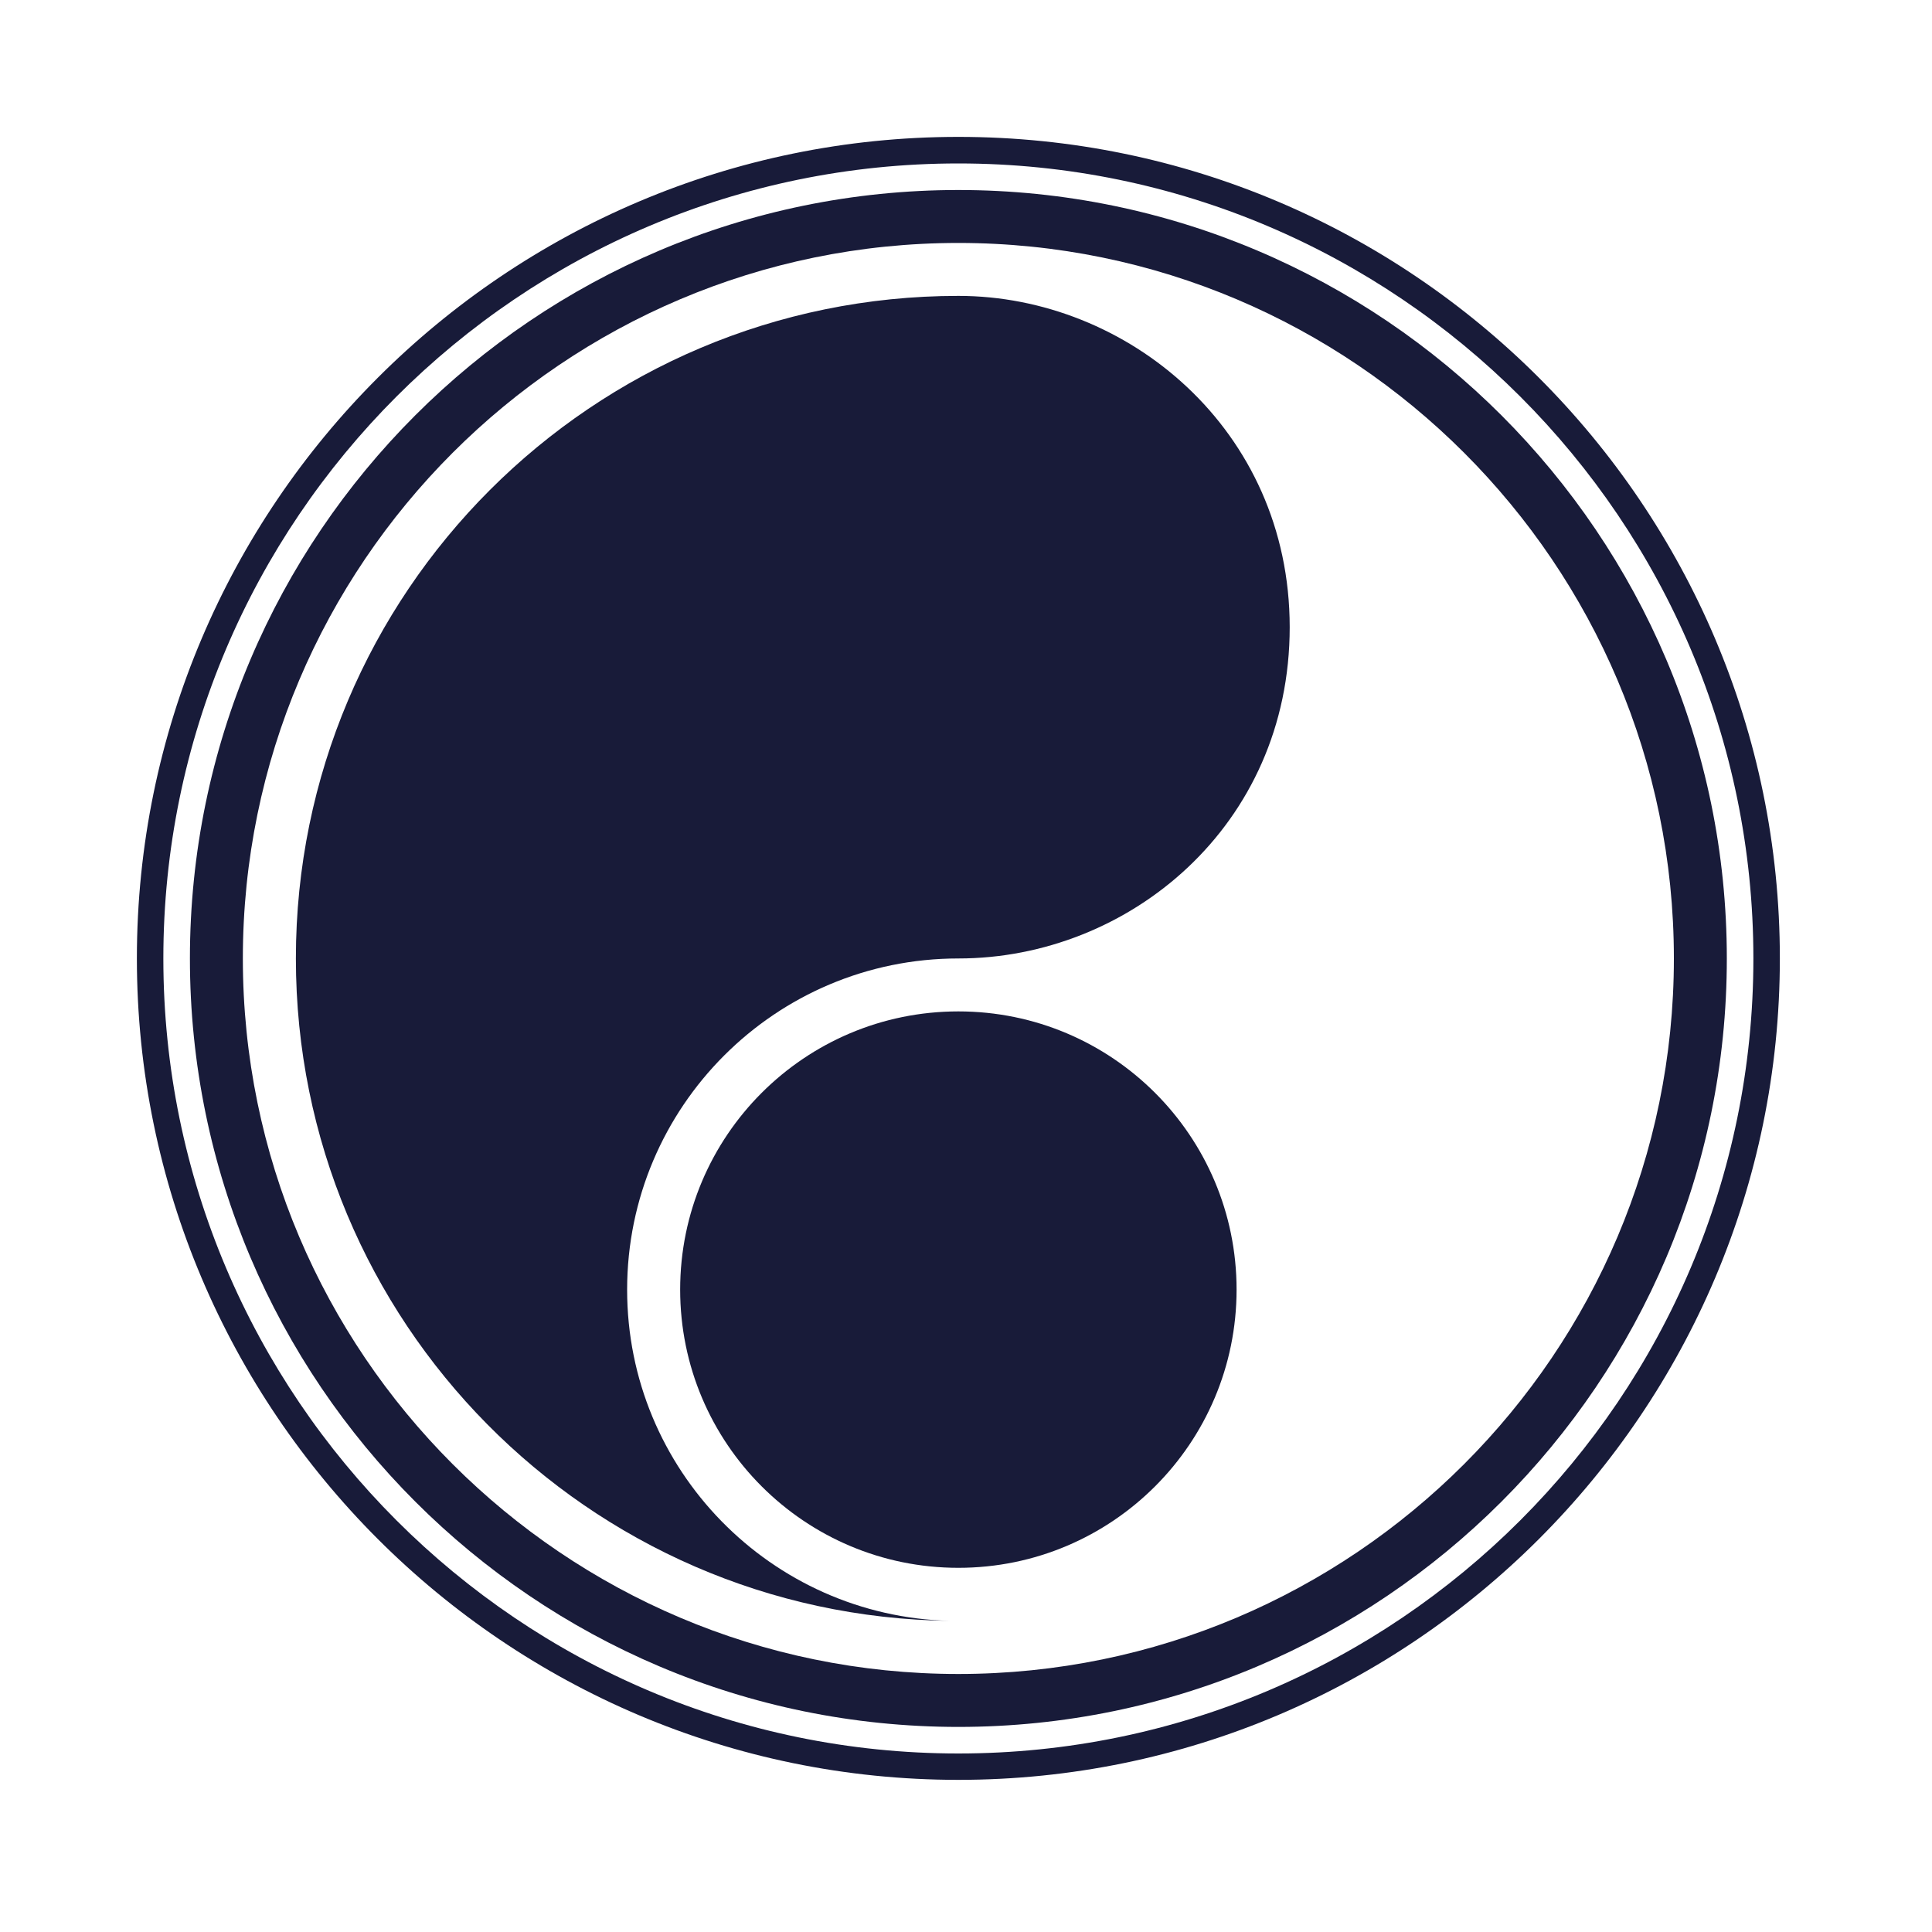
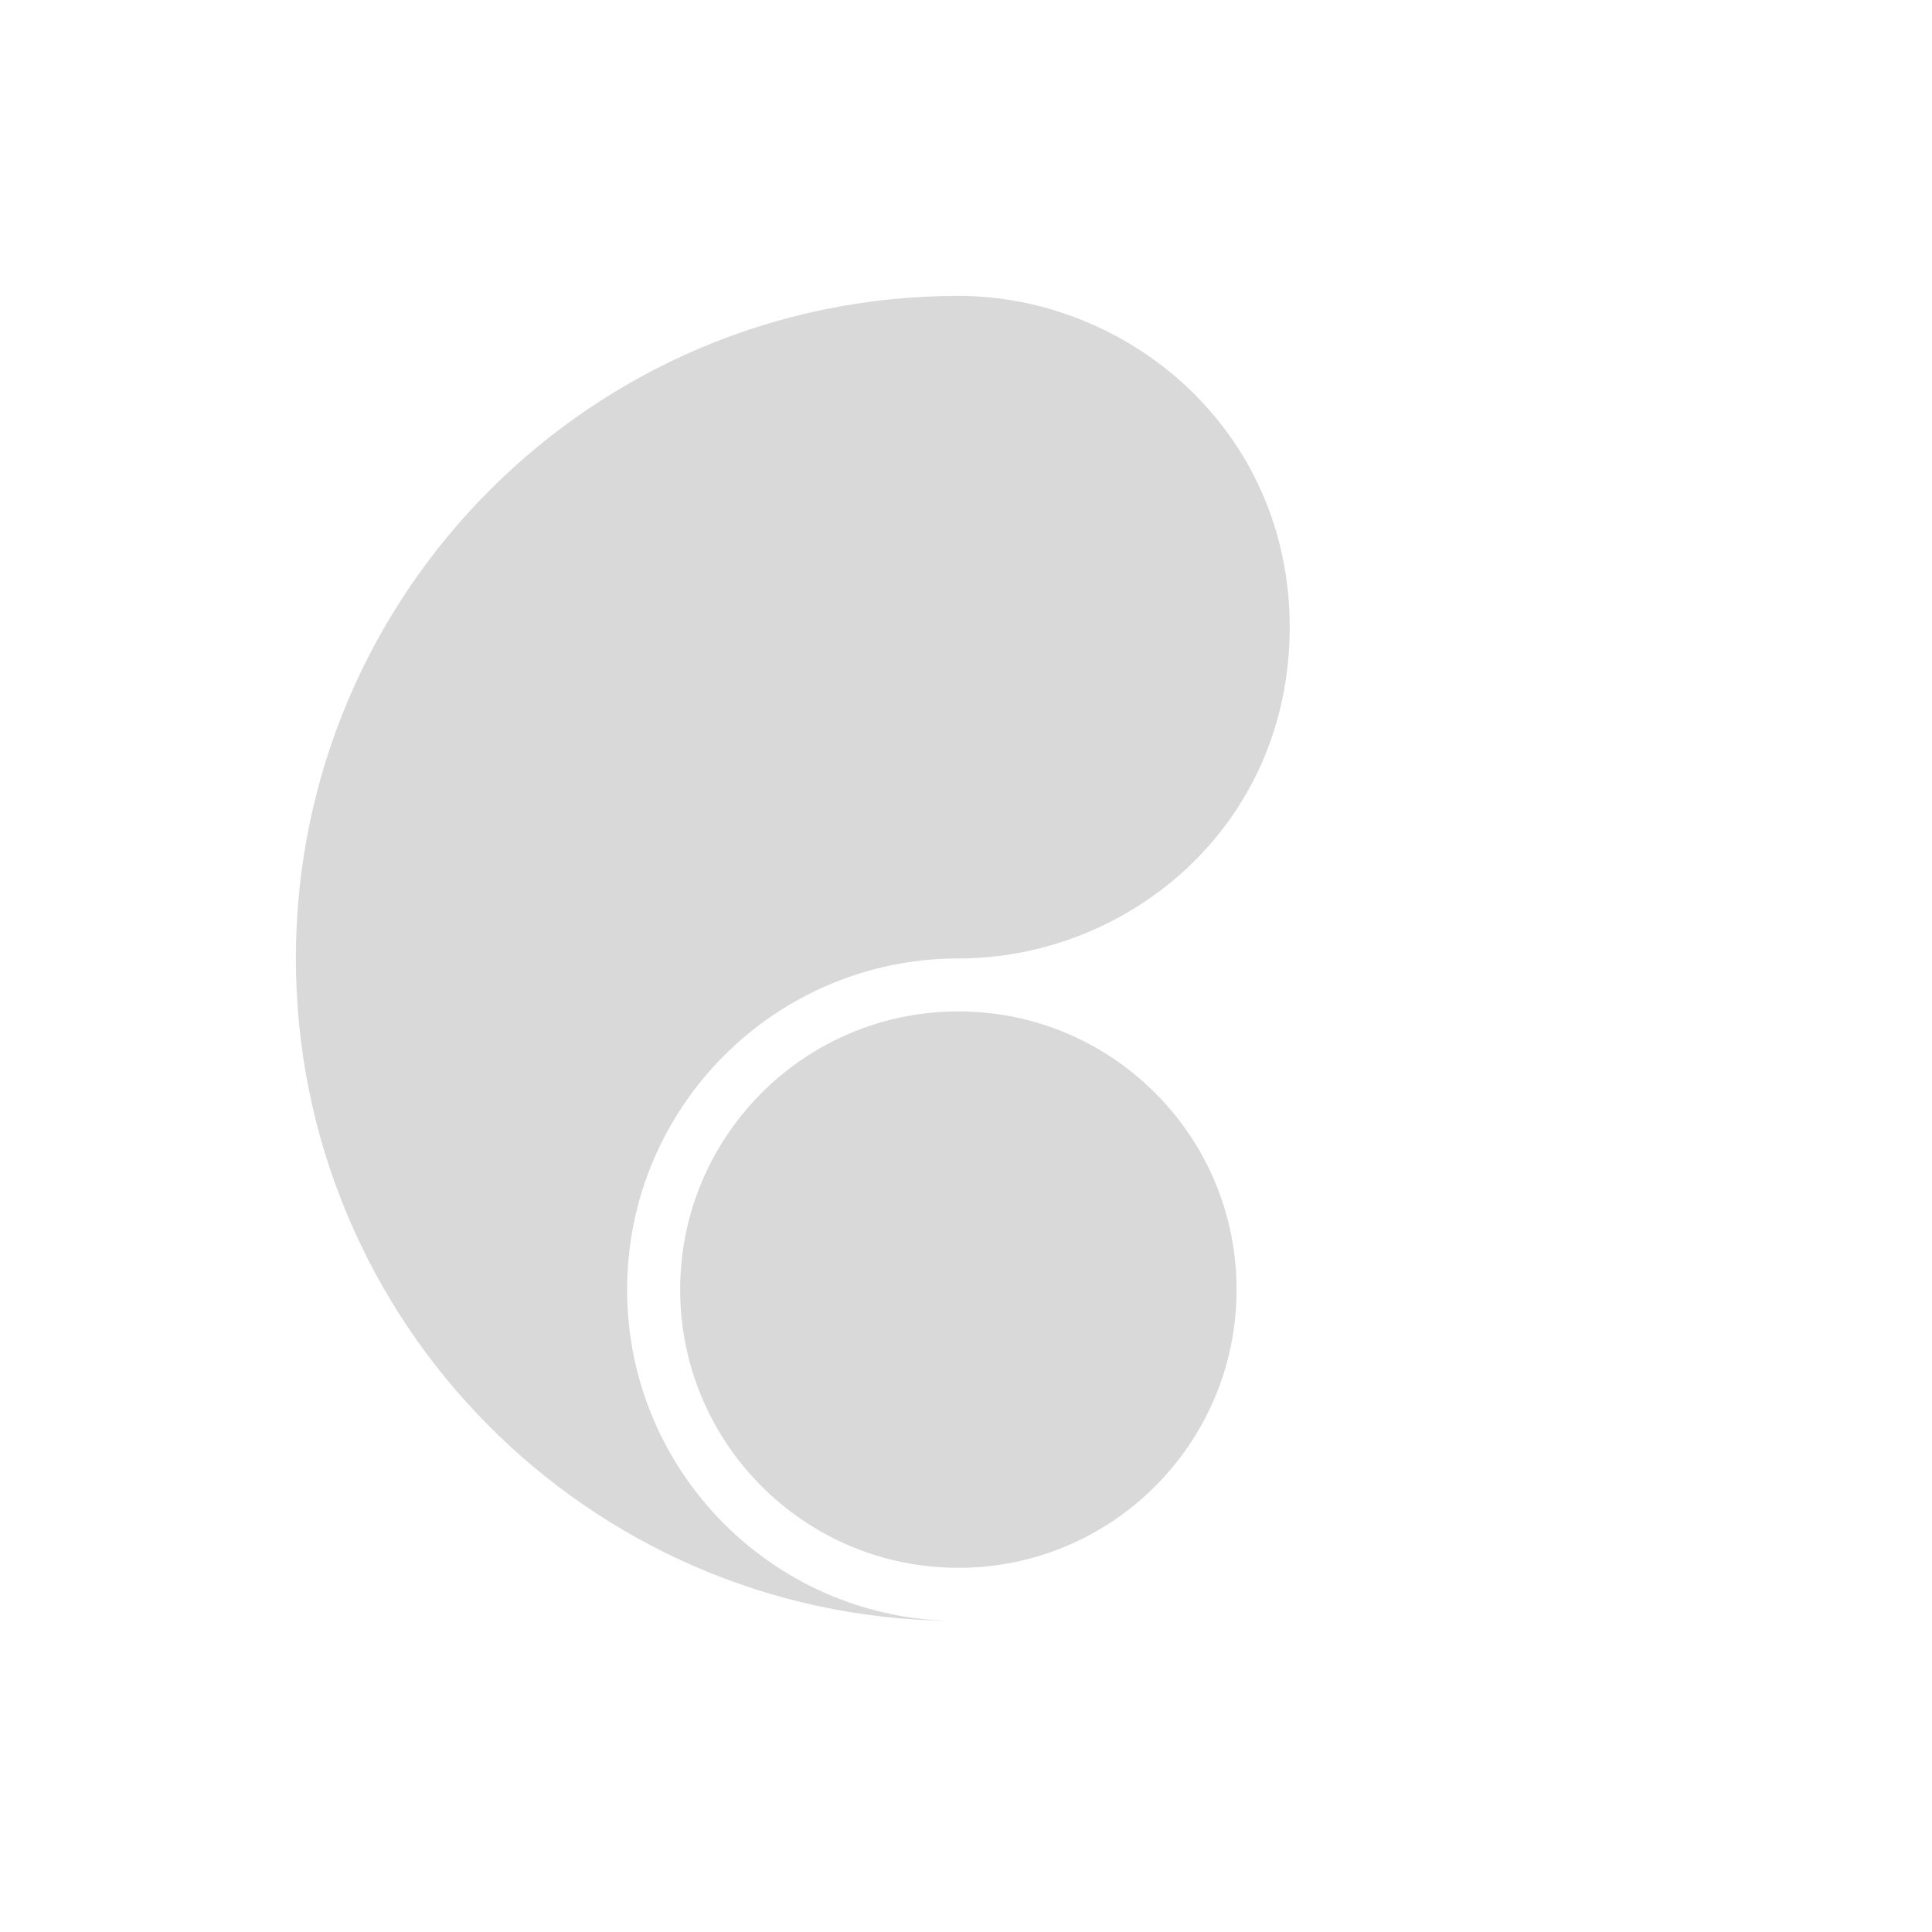
<svg xmlns="http://www.w3.org/2000/svg" version="1.1" x="0px" y="0px" viewBox="0 0 200 200" style="enable-background:new 0 0 623.62 198.43;" xml:space="preserve">
  <style type="text/css">
		.st0 {
- 			fill: #181B39;
+ 			fill: hsl(0, 0%, 85%);
		}
	</style>
  <g id="GL">
	</g>
  <g id="確定">
    <g>
      <path class="st0" d="M99.21,30.63c-37.87,0-68.58,30.71-68.58,68.59c0,37.59,30.23,68.11,67.7,68.57        c-18.52-0.47-33.41-15.64-33.41-34.28c0-18.94,15.36-34.29,34.29-34.29c17.61,0,34.3-13.7,34.3-34.3        C133.5,44.41,116.66,30.63,99.21,30.63z" />
      <circle class="st0" cx="99.21" cy="133.5" r="28.8" />
-       <path class="st0" d="M99.21,178.77c-43.87,0-79.55-35.69-79.55-79.55c0-43.87,35.69-79.55,79.55-79.55s79.55,35.69,79.55,79.55        C178.77,143.08,143.08,178.77,99.21,178.77z M99.21,25.15c-40.84,0-74.07,33.23-74.07,74.07c0,40.84,33.23,74.07,74.07,74.07        s74.07-33.23,74.07-74.07C173.28,58.37,140.05,25.15,99.21,25.15z" />
-       <path class="st0" d="M99.21,184.25c-46.89,0-85.04-38.15-85.04-85.04c0-46.89,38.15-85.04,85.04-85.04        c46.89,0,85.04,38.15,85.04,85.04C184.25,146.1,146.1,184.25,99.21,184.25z M99.21,16.92c-45.38,0-82.3,36.92-82.3,82.3        s36.92,82.3,82.3,82.3s82.3-36.92,82.3-82.3S144.59,16.92,99.21,16.92z" />
    </g>
  </g>
</svg>
